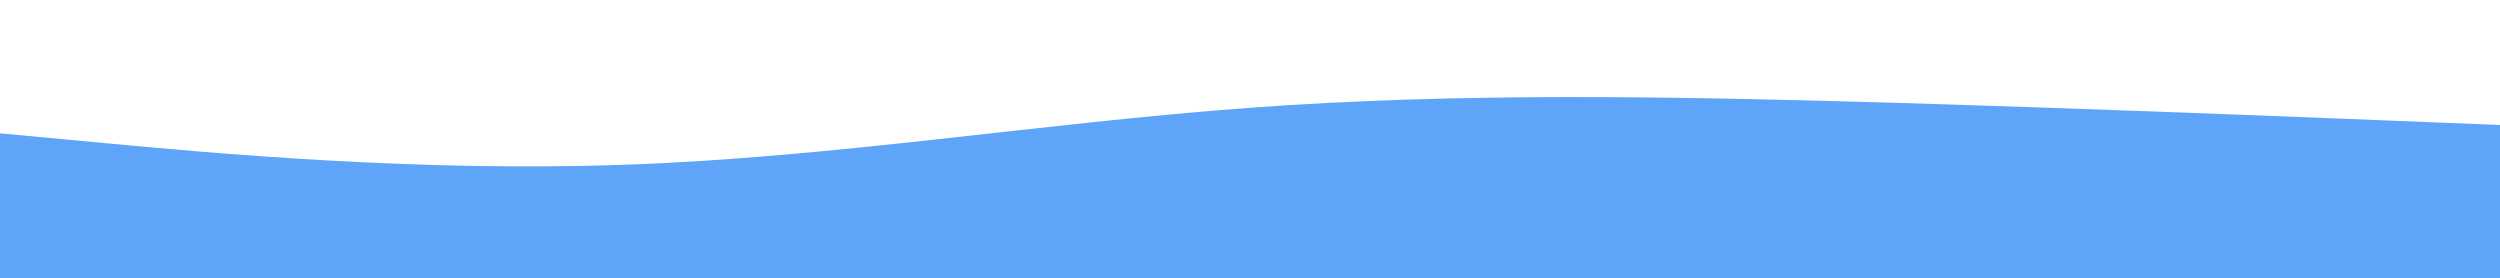
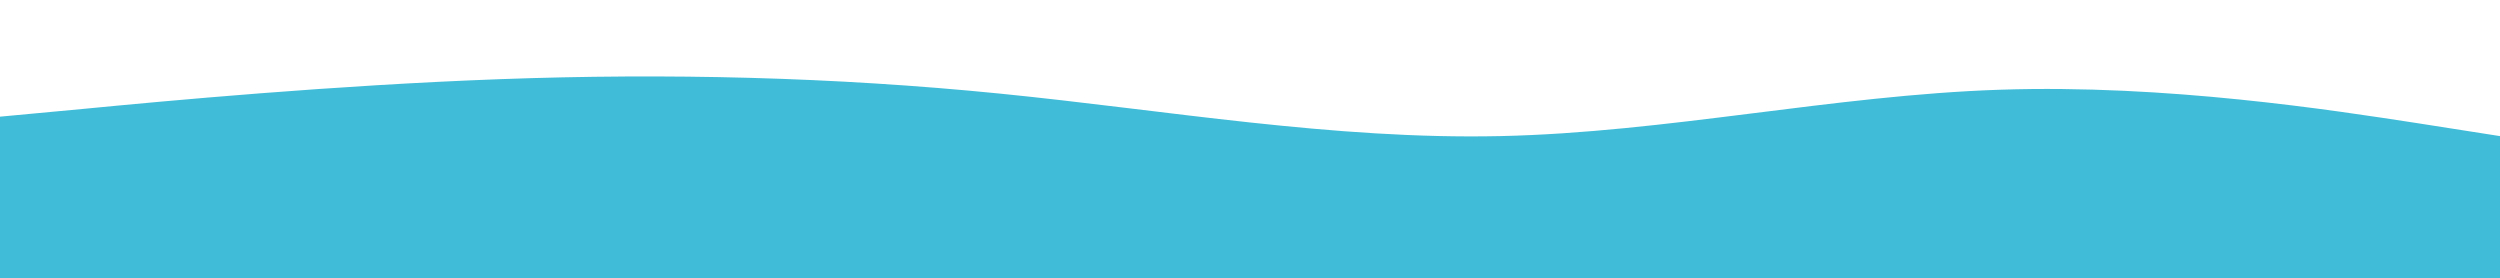
<svg xmlns="http://www.w3.org/2000/svg" id="visual" viewBox="0 0 900 100" width="900" height="100" version="1.1">
-   <rect x="0" y="0" width="900" height="100" fill="#ffffff" />
-   <path d="M0 48L37.5 51.5C75 55 150 62 225 59.3C300 56.7 375 44.3 450 38.8C525 33.3 600 34.7 675 36.8C750 39 825 42 862.5 43.5L900 45L900 101L862.5 101C825 101 750 101 675 101C600 101 525 101 450 101C375 101 300 101 225 101C150 101 75 101 37.5 101L0 101Z" fill="#5ea4f9" stroke-linecap="round" stroke-linejoin="miter" />
+   <rect x="0" y="0" width="900" height="100" fill="#FFFFFF" />
+   <path d="M0 42L30 39.2C60 36.3 120 30.7 180 28.5C240 26.3 300 27.7 360 33.7C420 39.7 480 50.3 540 49C600 47.7 660 34.3 720 32.3C780 30.3 840 39.7 870 44.3L900 49L900 101L870 101C840 101 780 101 720 101C660 101 600 101 540 101C480 101 420 101 360 101C300 101 240 101 180 101C120 101 60 101 30 101L0 101Z" fill="#40bcd8" stroke-linecap="round" stroke-linejoin="miter" />
</svg>
